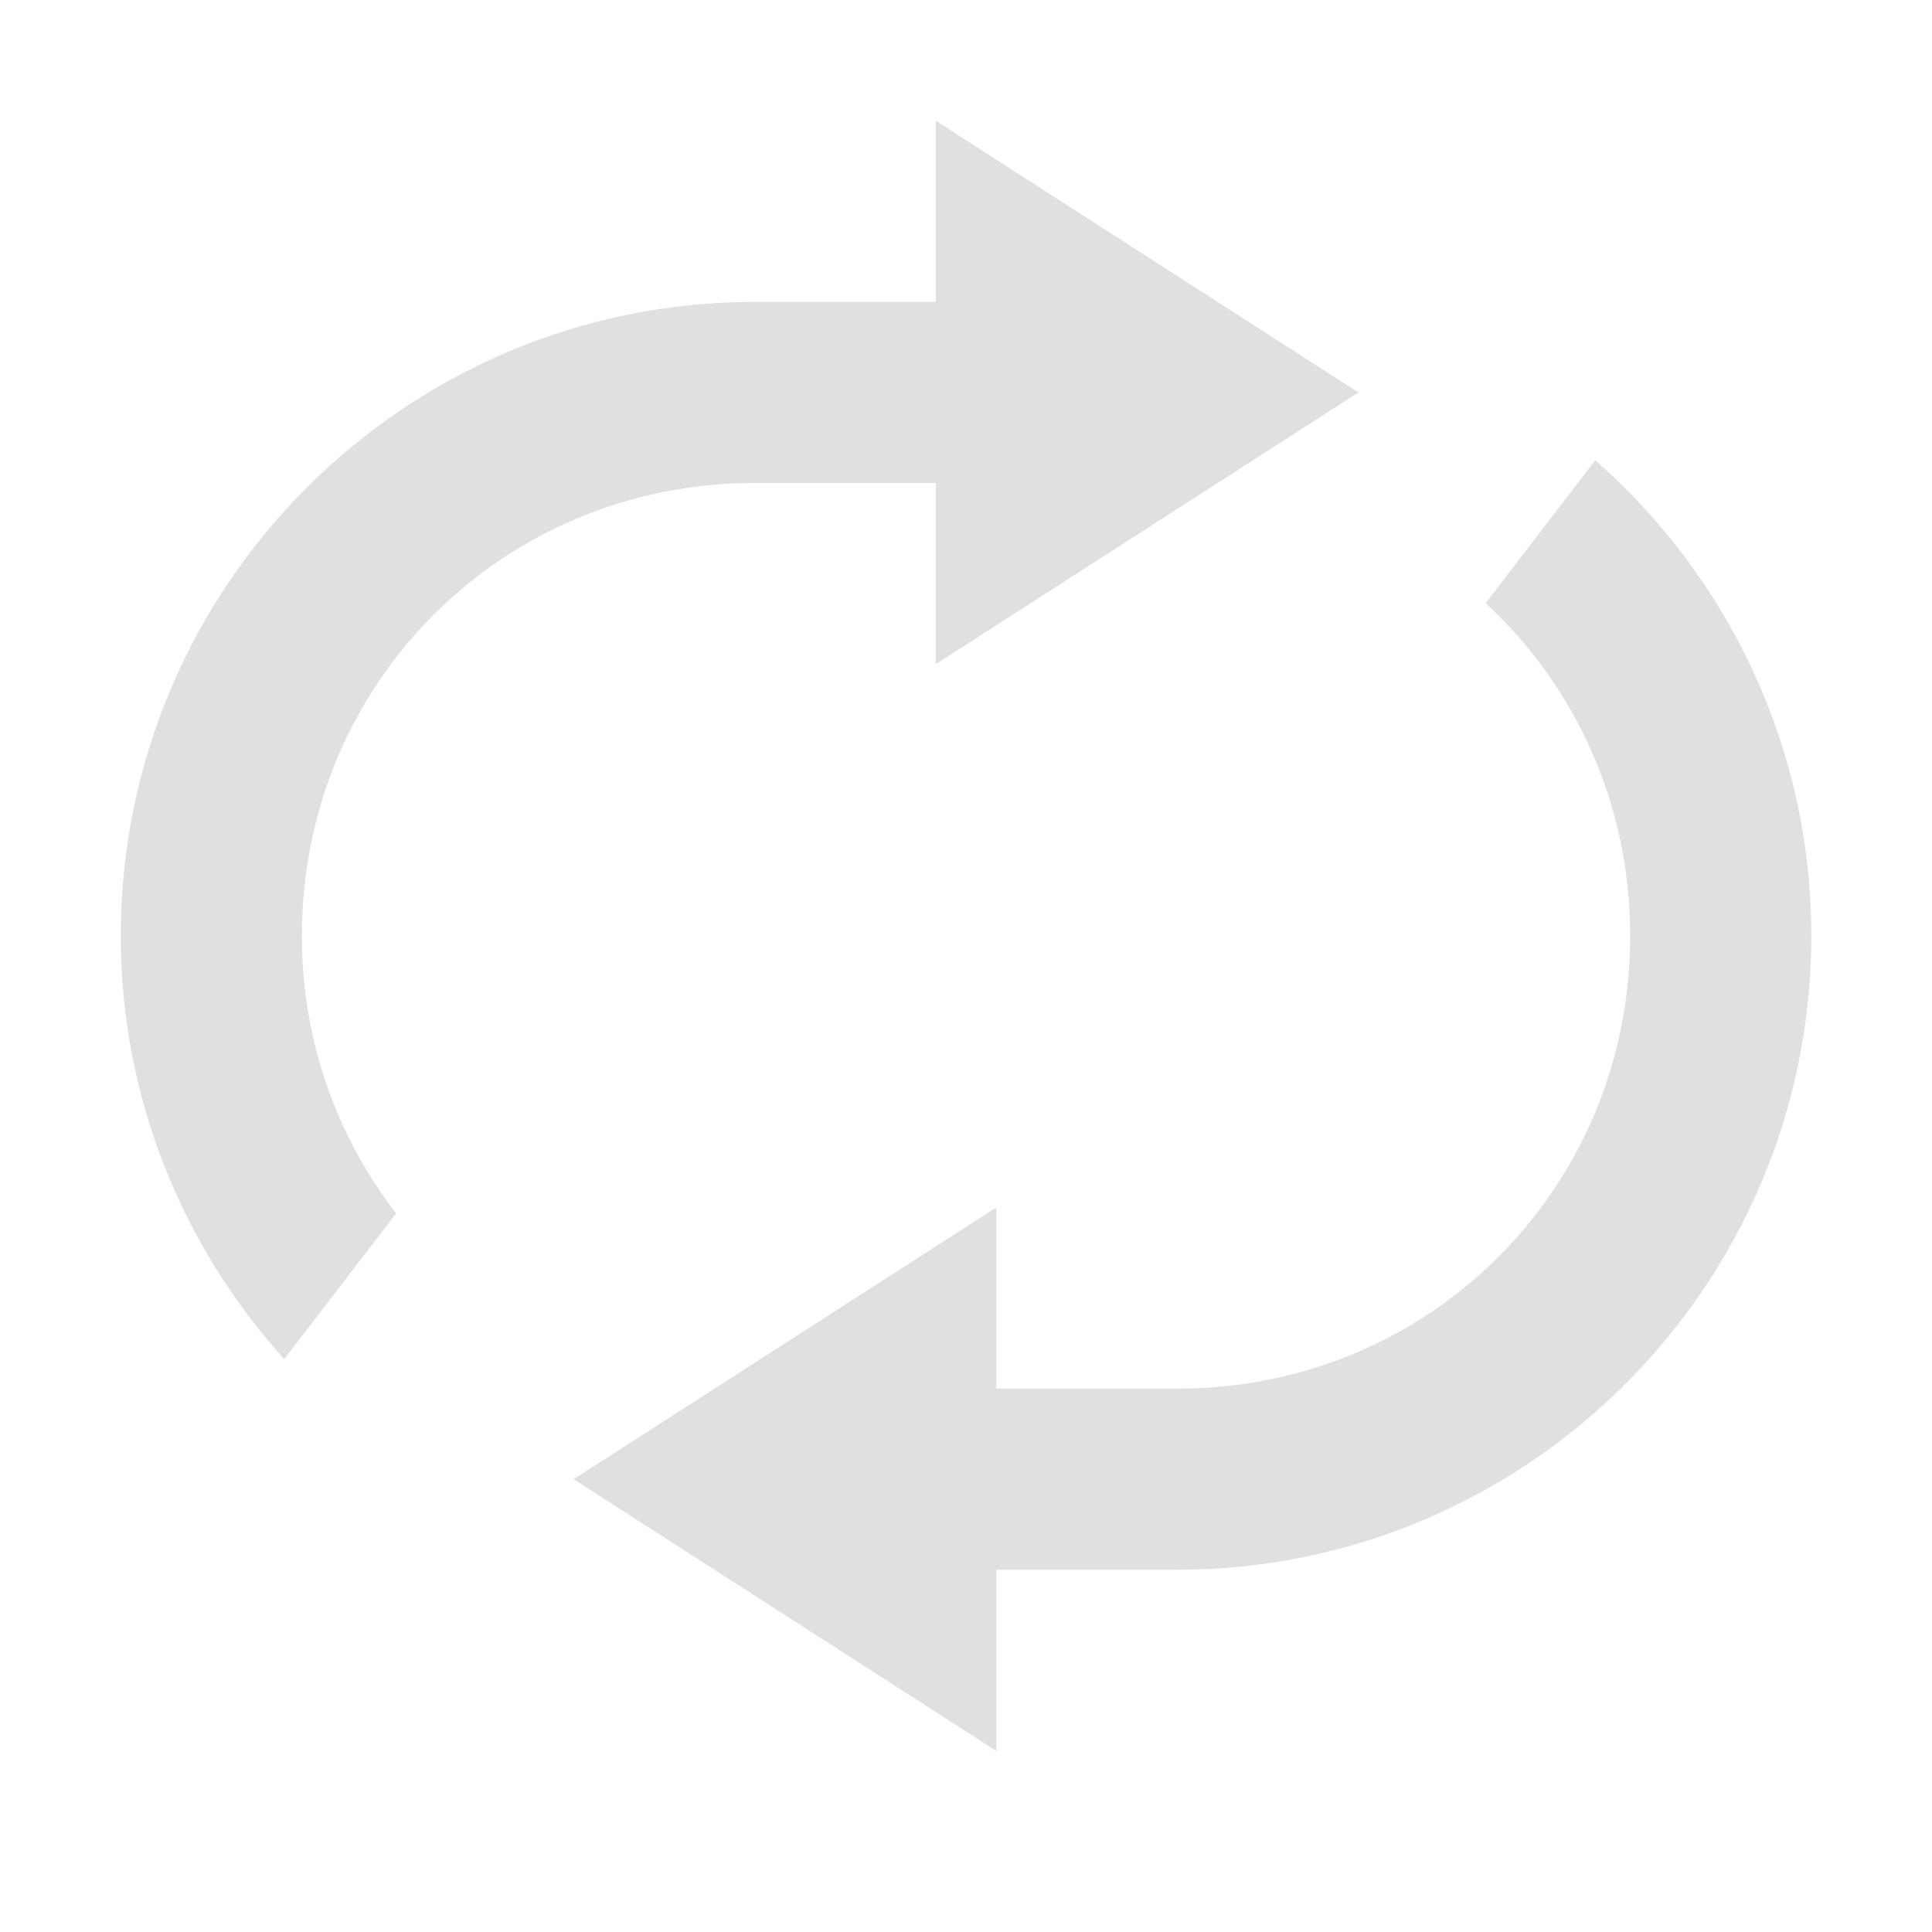
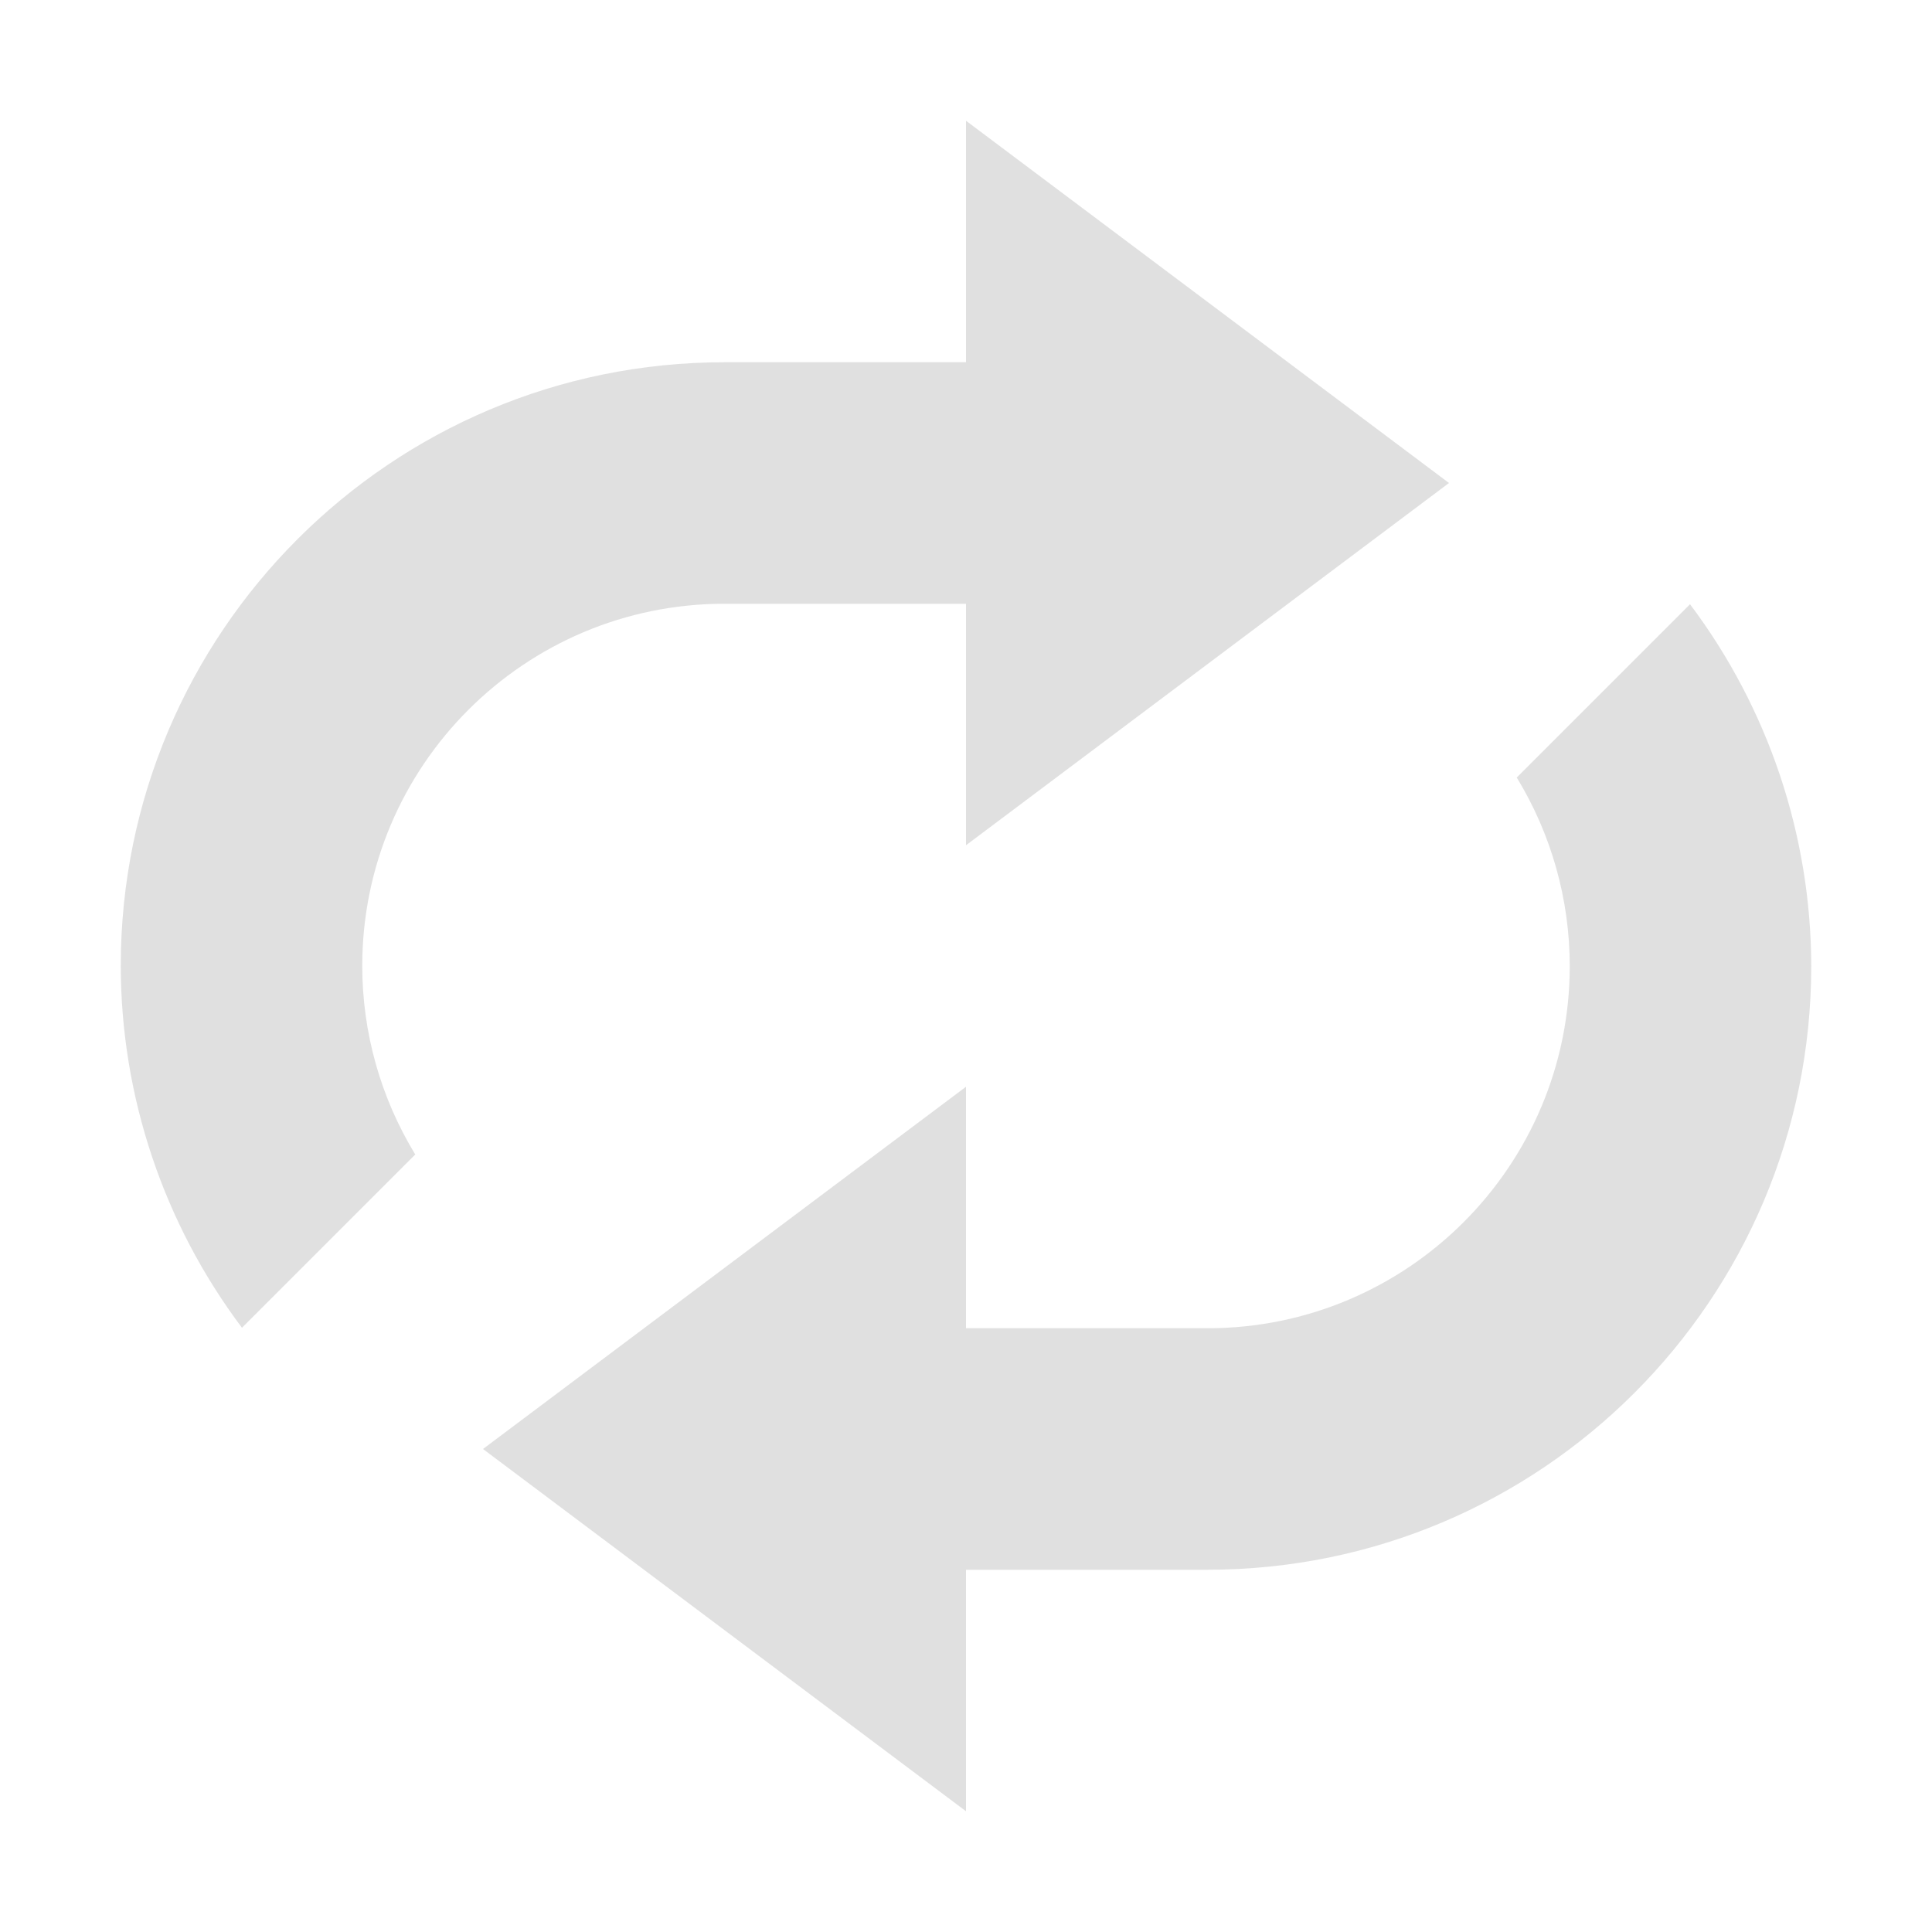
- <svg xmlns="http://www.w3.org/2000/svg" width="32" height="32" viewBox="0 0 32 32" id="svg2" version="1.1">
+ <svg xmlns="http://www.w3.org/2000/svg" width="16" height="16" viewBox="0 0 16 16" id="svg2" version="1.1">
  <defs id="defs4" />
-   <g id="layer1" transform="translate(0,-1020.362)">
-     <path style="color:#000000;font-style:normal;font-variant:normal;font-weight:normal;font-stretch:normal;font-size:medium;line-height:normal;font-family:sans-serif;text-indent:0;text-align:start;text-decoration:none;text-decoration-line:none;text-decoration-style:solid;text-decoration-color:#000000;letter-spacing:normal;word-spacing:normal;text-transform:none;direction:ltr;block-progression:tb;writing-mode:lr-tb;baseline-shift:baseline;text-anchor:start;white-space:normal;clip-rule:nonzero;display:inline;overflow:visible;visibility:visible;opacity:1;isolation:auto;mix-blend-mode:normal;color-interpolation:sRGB;color-interpolation-filters:linearRGB;solid-color:#000000;solid-opacity:1;fill:#e0e0e0;fill-opacity:0.996;fill-rule:nonzero;stroke:none;stroke-width:3;stroke-linecap:round;stroke-linejoin:miter;stroke-miterlimit:4;stroke-dasharray:none;stroke-dashoffset:0;stroke-opacity:1;color-rendering:auto;image-rendering:auto;shape-rendering:auto;text-rendering:auto;enable-background:accumulate" d="m 15.5,1022.362 0,3 -3,0 c -5.791,0 -10.5,4.709 -10.5,10.5 0,2.697 1.03,5.15 2.707,7.012 l 1.854,-2.414 C 5.584,1039.194 5,1037.607 5,1035.862 c 0,-4.181 3.319,-7.5 7.5,-7.5 l 3,0 0,3 3.5,-2.25 3.5,-2.25 -3.5,-2.25 -3.5,-2.25 z" id="path4202" />
-     <path style="color:#000000;font-style:normal;font-variant:normal;font-weight:normal;font-stretch:normal;font-size:medium;line-height:normal;font-family:sans-serif;text-indent:0;text-align:start;text-decoration:none;text-decoration-line:none;text-decoration-style:solid;text-decoration-color:#000000;letter-spacing:normal;word-spacing:normal;text-transform:none;direction:ltr;block-progression:tb;writing-mode:lr-tb;baseline-shift:baseline;text-anchor:start;white-space:normal;clip-rule:nonzero;display:inline;overflow:visible;visibility:visible;opacity:1;isolation:auto;mix-blend-mode:normal;color-interpolation:sRGB;color-interpolation-filters:linearRGB;solid-color:#000000;solid-opacity:1;fill:#e0e0e0;fill-opacity:0.996;fill-rule:nonzero;stroke:none;stroke-width:3;stroke-linecap:round;stroke-linejoin:miter;stroke-miterlimit:4;stroke-dasharray:none;stroke-dashoffset:0;stroke-opacity:1;color-rendering:auto;image-rendering:auto;shape-rendering:auto;text-rendering:auto;enable-background:accumulate" d="m 26.422,1027.985 -1.814,2.367 c 1.473,1.364 2.393,3.316 2.393,5.51 0,4.181 -3.319,7.5 -7.5,7.5 l -3,0 0,-3 -3.5,2.25 -3.5,2.25 3.5,2.25 3.5,2.25 0,-3 3,0 c 5.791,0 10.5,-4.709 10.5,-10.5 0,-3.138 -1.39,-5.952 -3.578,-7.877 z" id="rect4175" />
+   <g id="layer1" transform="translate(0,-1036.362)">
    <g id="layer1-8" transform="matrix(0,-1,1,0,-1021.362,1033.362)" />
+     <path style="opacity:1;fill:#e0e0e0;fill-opacity:0.996;stroke:none;stroke-width:3;stroke-linecap:round;stroke-linejoin:round;stroke-miterlimit:4;stroke-dasharray:none;stroke-dashoffset:0;stroke-opacity:1" d="M 8 1 L 8 3 L 6 3 A 5 5 0 0 0 1 8 A 5 5 0 0 0 2.004 10.996 L 3.439 9.561 A 3 3 0 0 1 3 8 A 3 3 0 0 1 6 5 L 8 5 L 8 7 L 10 5.5 L 12 4 L 10 2.5 L 8 1 z M 13.996 5.004 L 12.561 6.439 A 3 3 0 0 1 13 8 A 3 3 0 0 1 10 11 L 8 11 L 8 9 L 6 10.5 L 4 12 L 6 13.5 L 8 15 L 8 13 L 10 13 A 5 5 0 0 0 15 8 A 5 5 0 0 0 13.996 5.004 z " transform="translate(0,1036.362)" id="path4137" />
  </g>
</svg>
